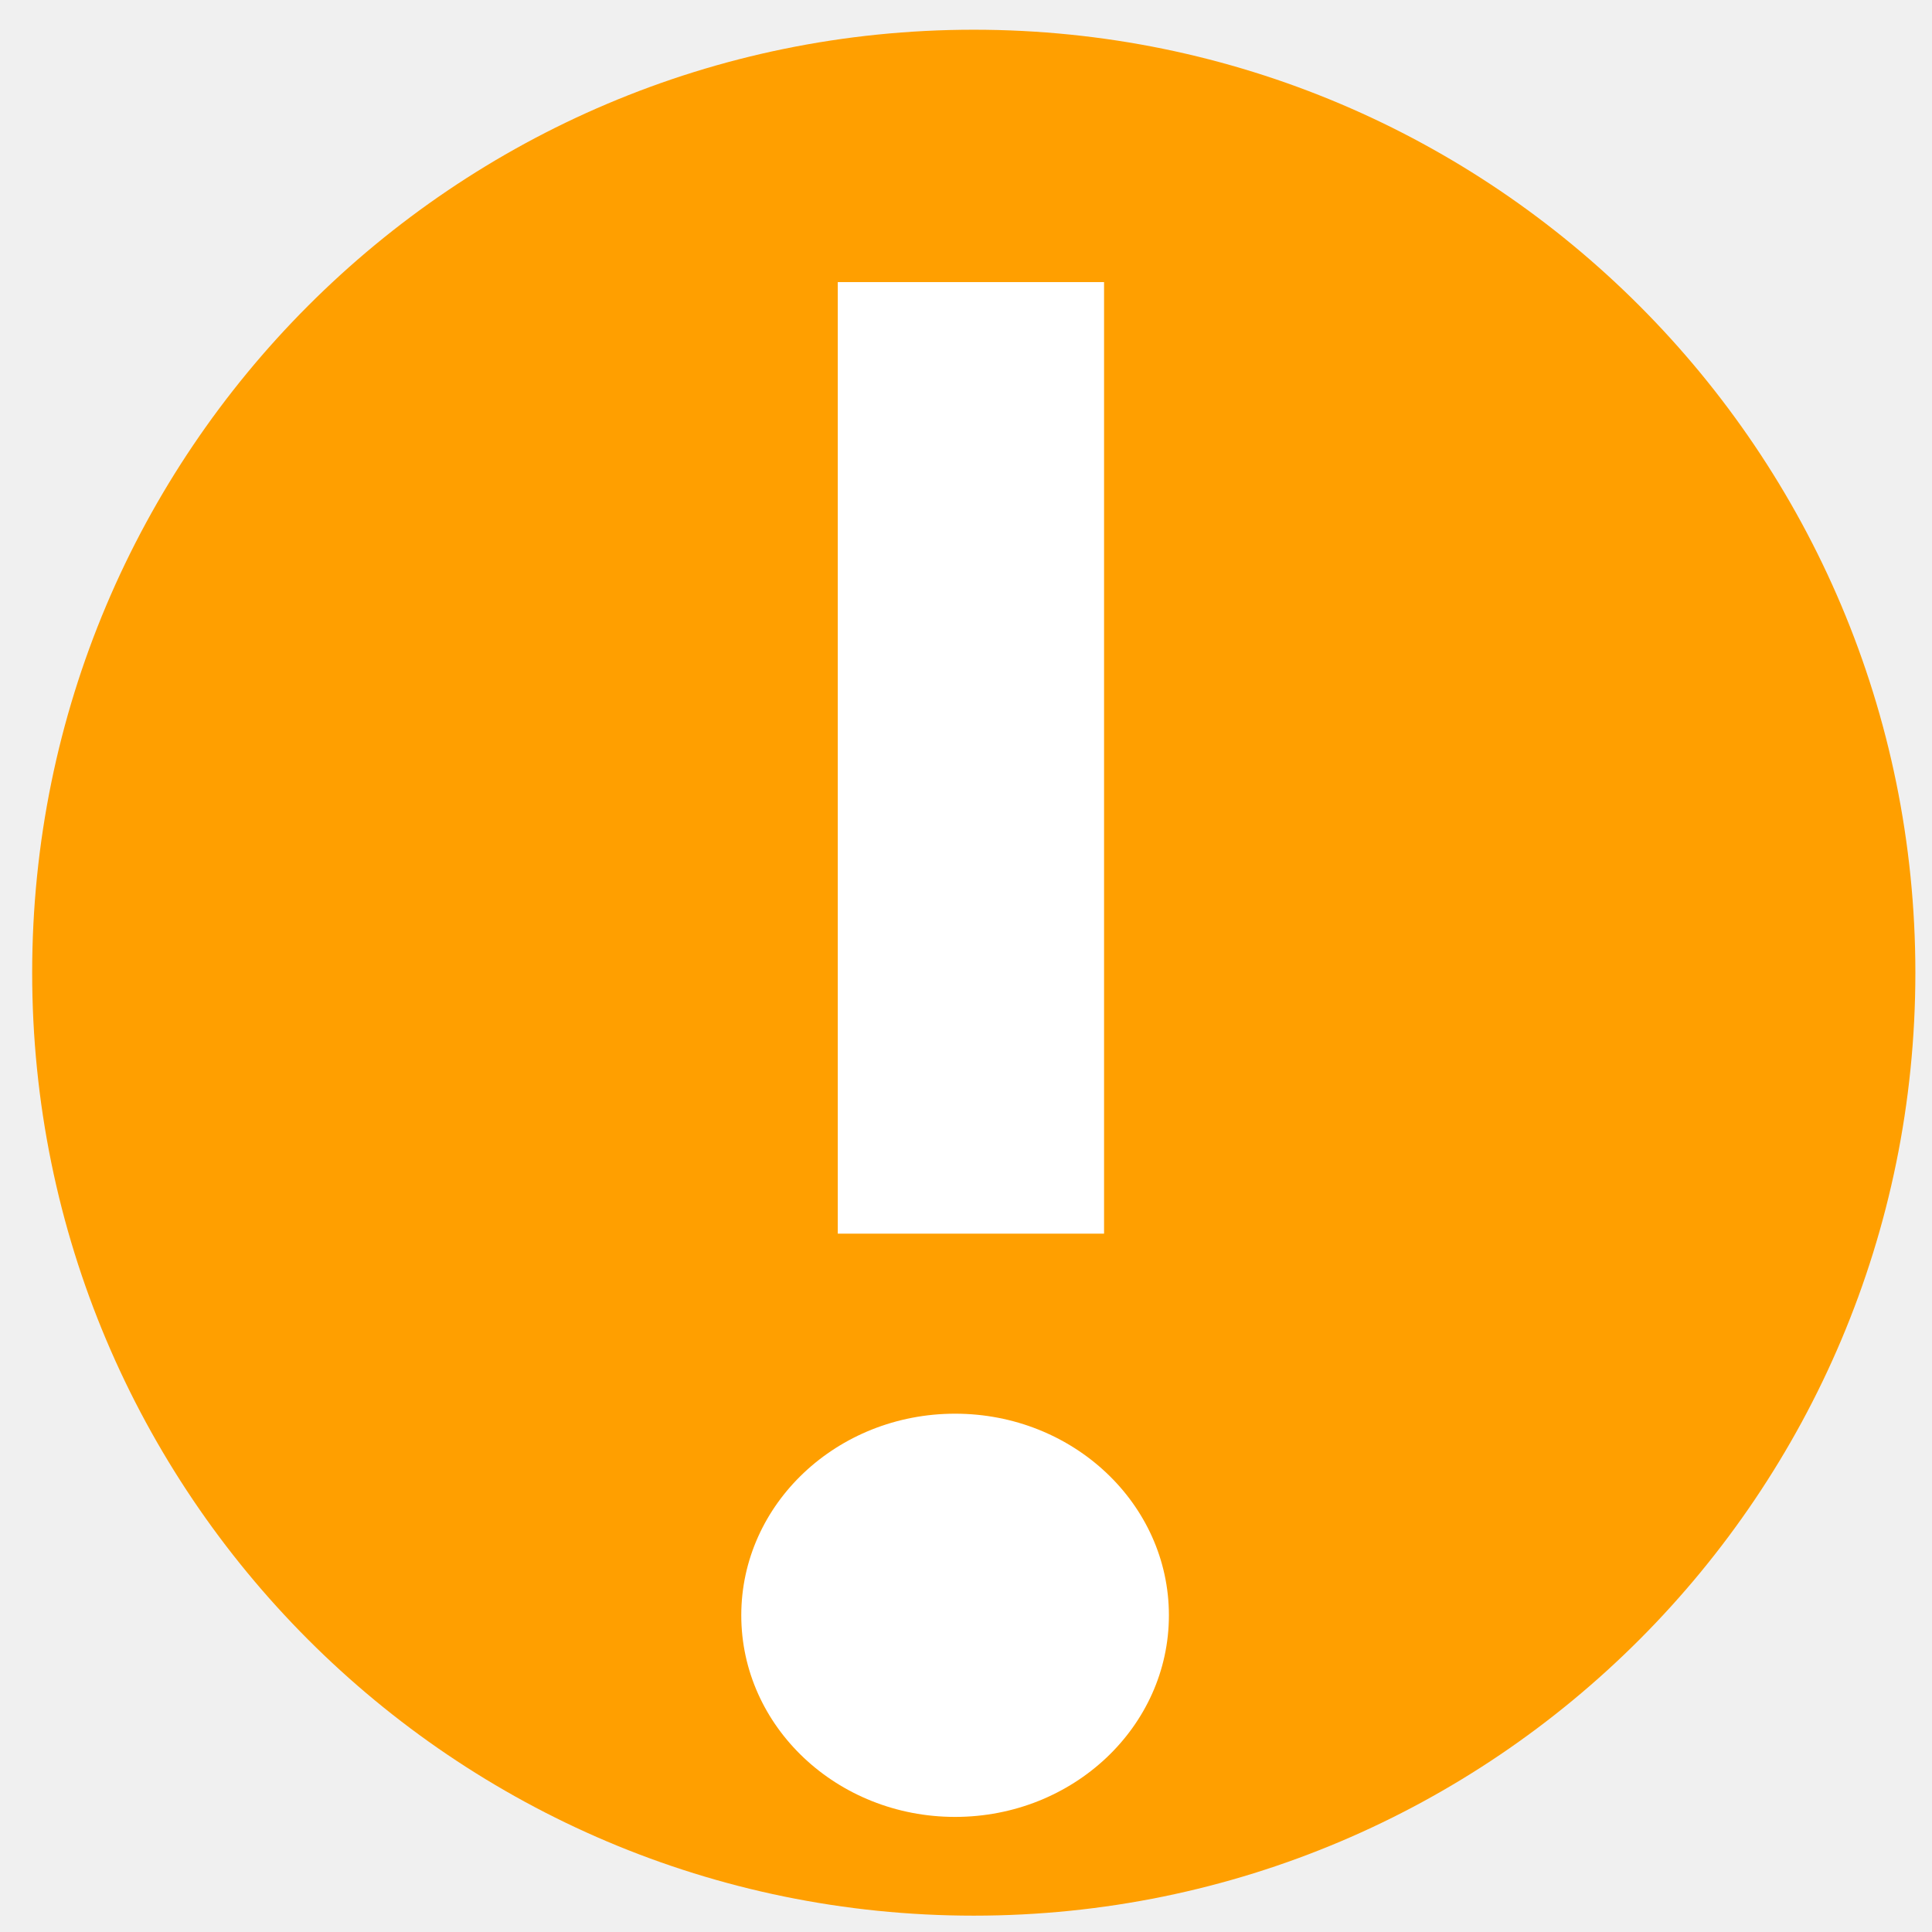
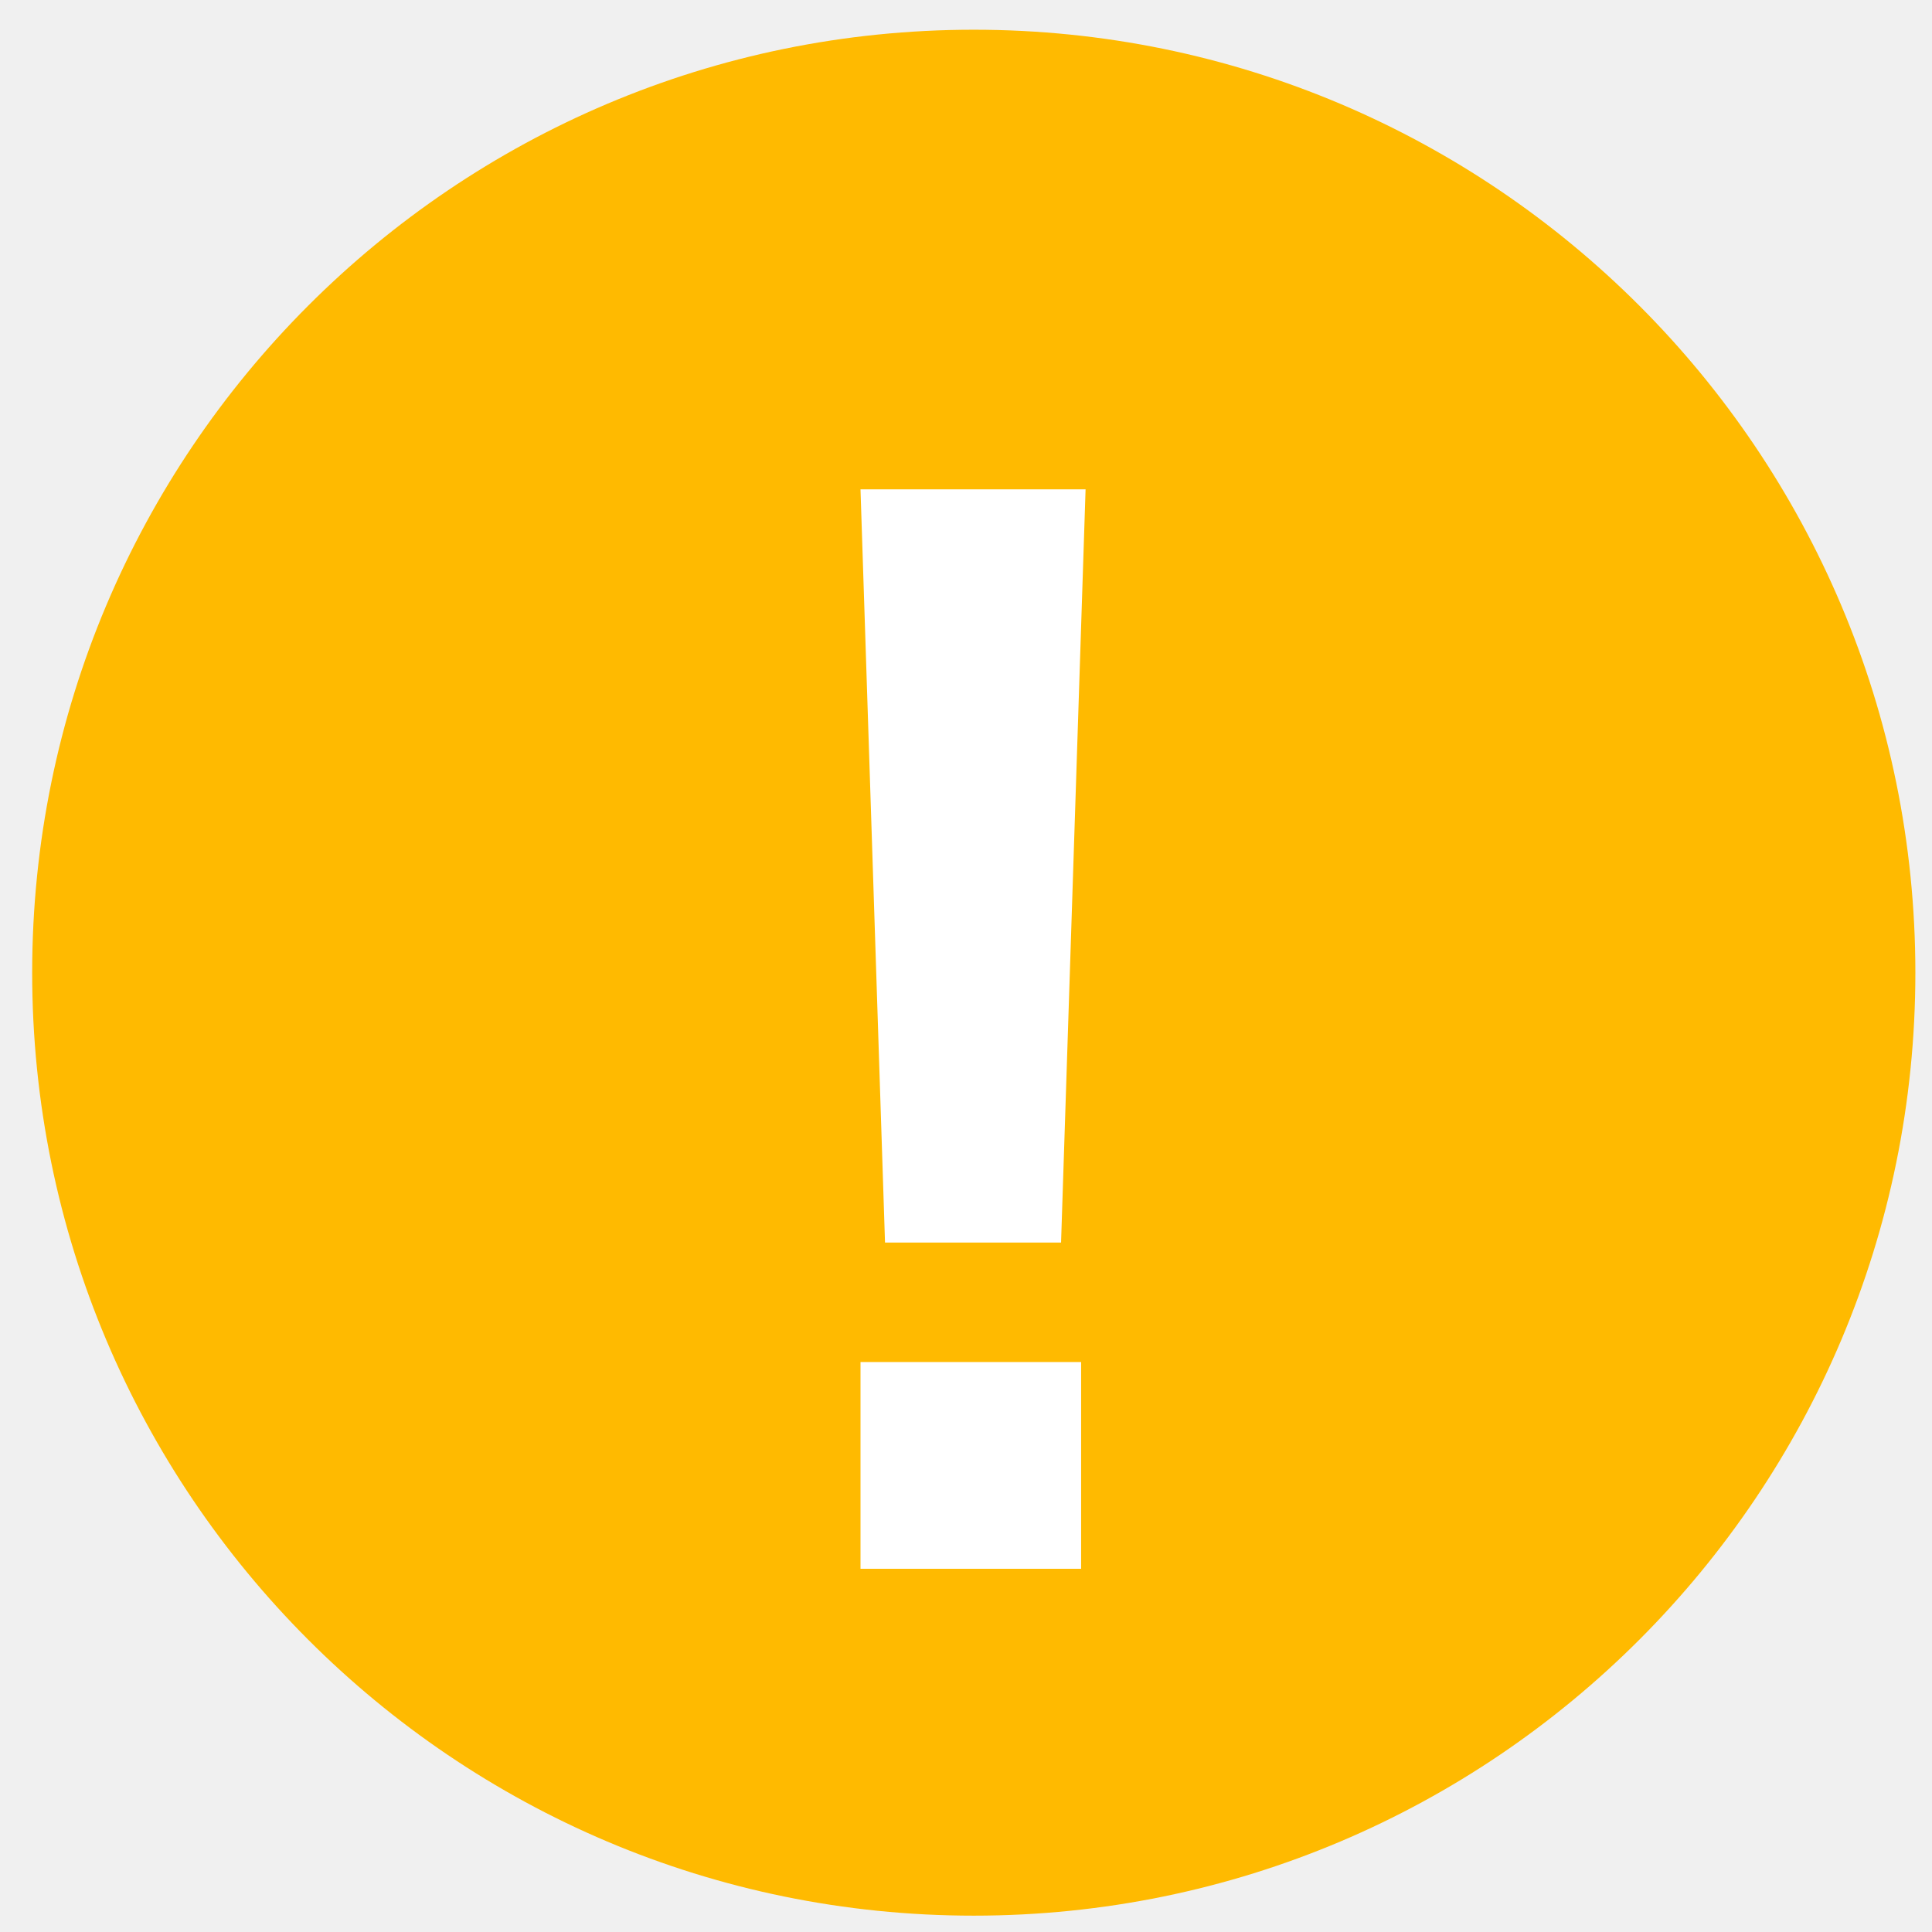
<svg xmlns="http://www.w3.org/2000/svg" width="256" height="256" viewBox="0 0 67.733 67.733" version="1.1" id="svg1">
-   <defs id="defs1">
-     <rect x="25.618" y="80.624" width="212.383" height="105.758" id="rect3" />
-     <linearGradient id="Gradient" x1="0" x2="0" y1="0" y2="256" gradientUnits="userSpaceOnUse" gradientTransform="matrix(0.2484247,0,0,0.2431017,2.863828,3.348241)">
-       <stop offset="0" style="stop-color:#4bd81c;stop-opacity:1;" id="stop1" />
-       <stop offset="100%" style="stop-color:#1C71D8;stop-opacity:1" id="stop2" />
-     </linearGradient>
-   </defs>
+   <defs id="defs1" />
  <g id="layer1">
-     <ellipse style="fill:#ff9f00;fill-opacity:1;stroke:none;stroke-width:10.927;stroke-dasharray:none;stroke-opacity:1" id="path4" cx="34.139" cy="34.101" rx="33.011" ry="33.059" />
-     <text xml:space="preserve" transform="scale(0.2645833)" id="text2" style="white-space:pre;shape-inside:url(#rect3);display:inline;fill:none;fill-opacity:1;stroke:#ffffff;stroke-width:99.534;stroke-dasharray:none;stroke-opacity:1" />
-     <path style="fill:#ffffff;fill-opacity:1;stroke:#ffffff;stroke-width:9.335;stroke-dasharray:none;stroke-opacity:1" d="M 34.039,43.25 V 9.89" id="path3" />
-     <ellipse style="fill:#ffffff;fill-opacity:1;stroke:none;stroke-width:0.04;stroke-dasharray:none;stroke-opacity:1" id="path5" cx="33.484" cy="56.63" rx="7.496" ry="7.068" />
+     <ellipse style="fill:#FFBA00;fill-opacity:1;stroke:none;stroke-width:10.927;stroke-dasharray:none;stroke-opacity:1" id="path4" cx="34.139" cy="34.101" rx="33.011" ry="33.059" />
+     <text x="34.139" y="55" font-size="55" font-weight="bold" text-anchor="middle" fill="#ffffff" style="font-family: Arial, sans-serif;">
+       !
+     </text>
  </g>
</svg>
